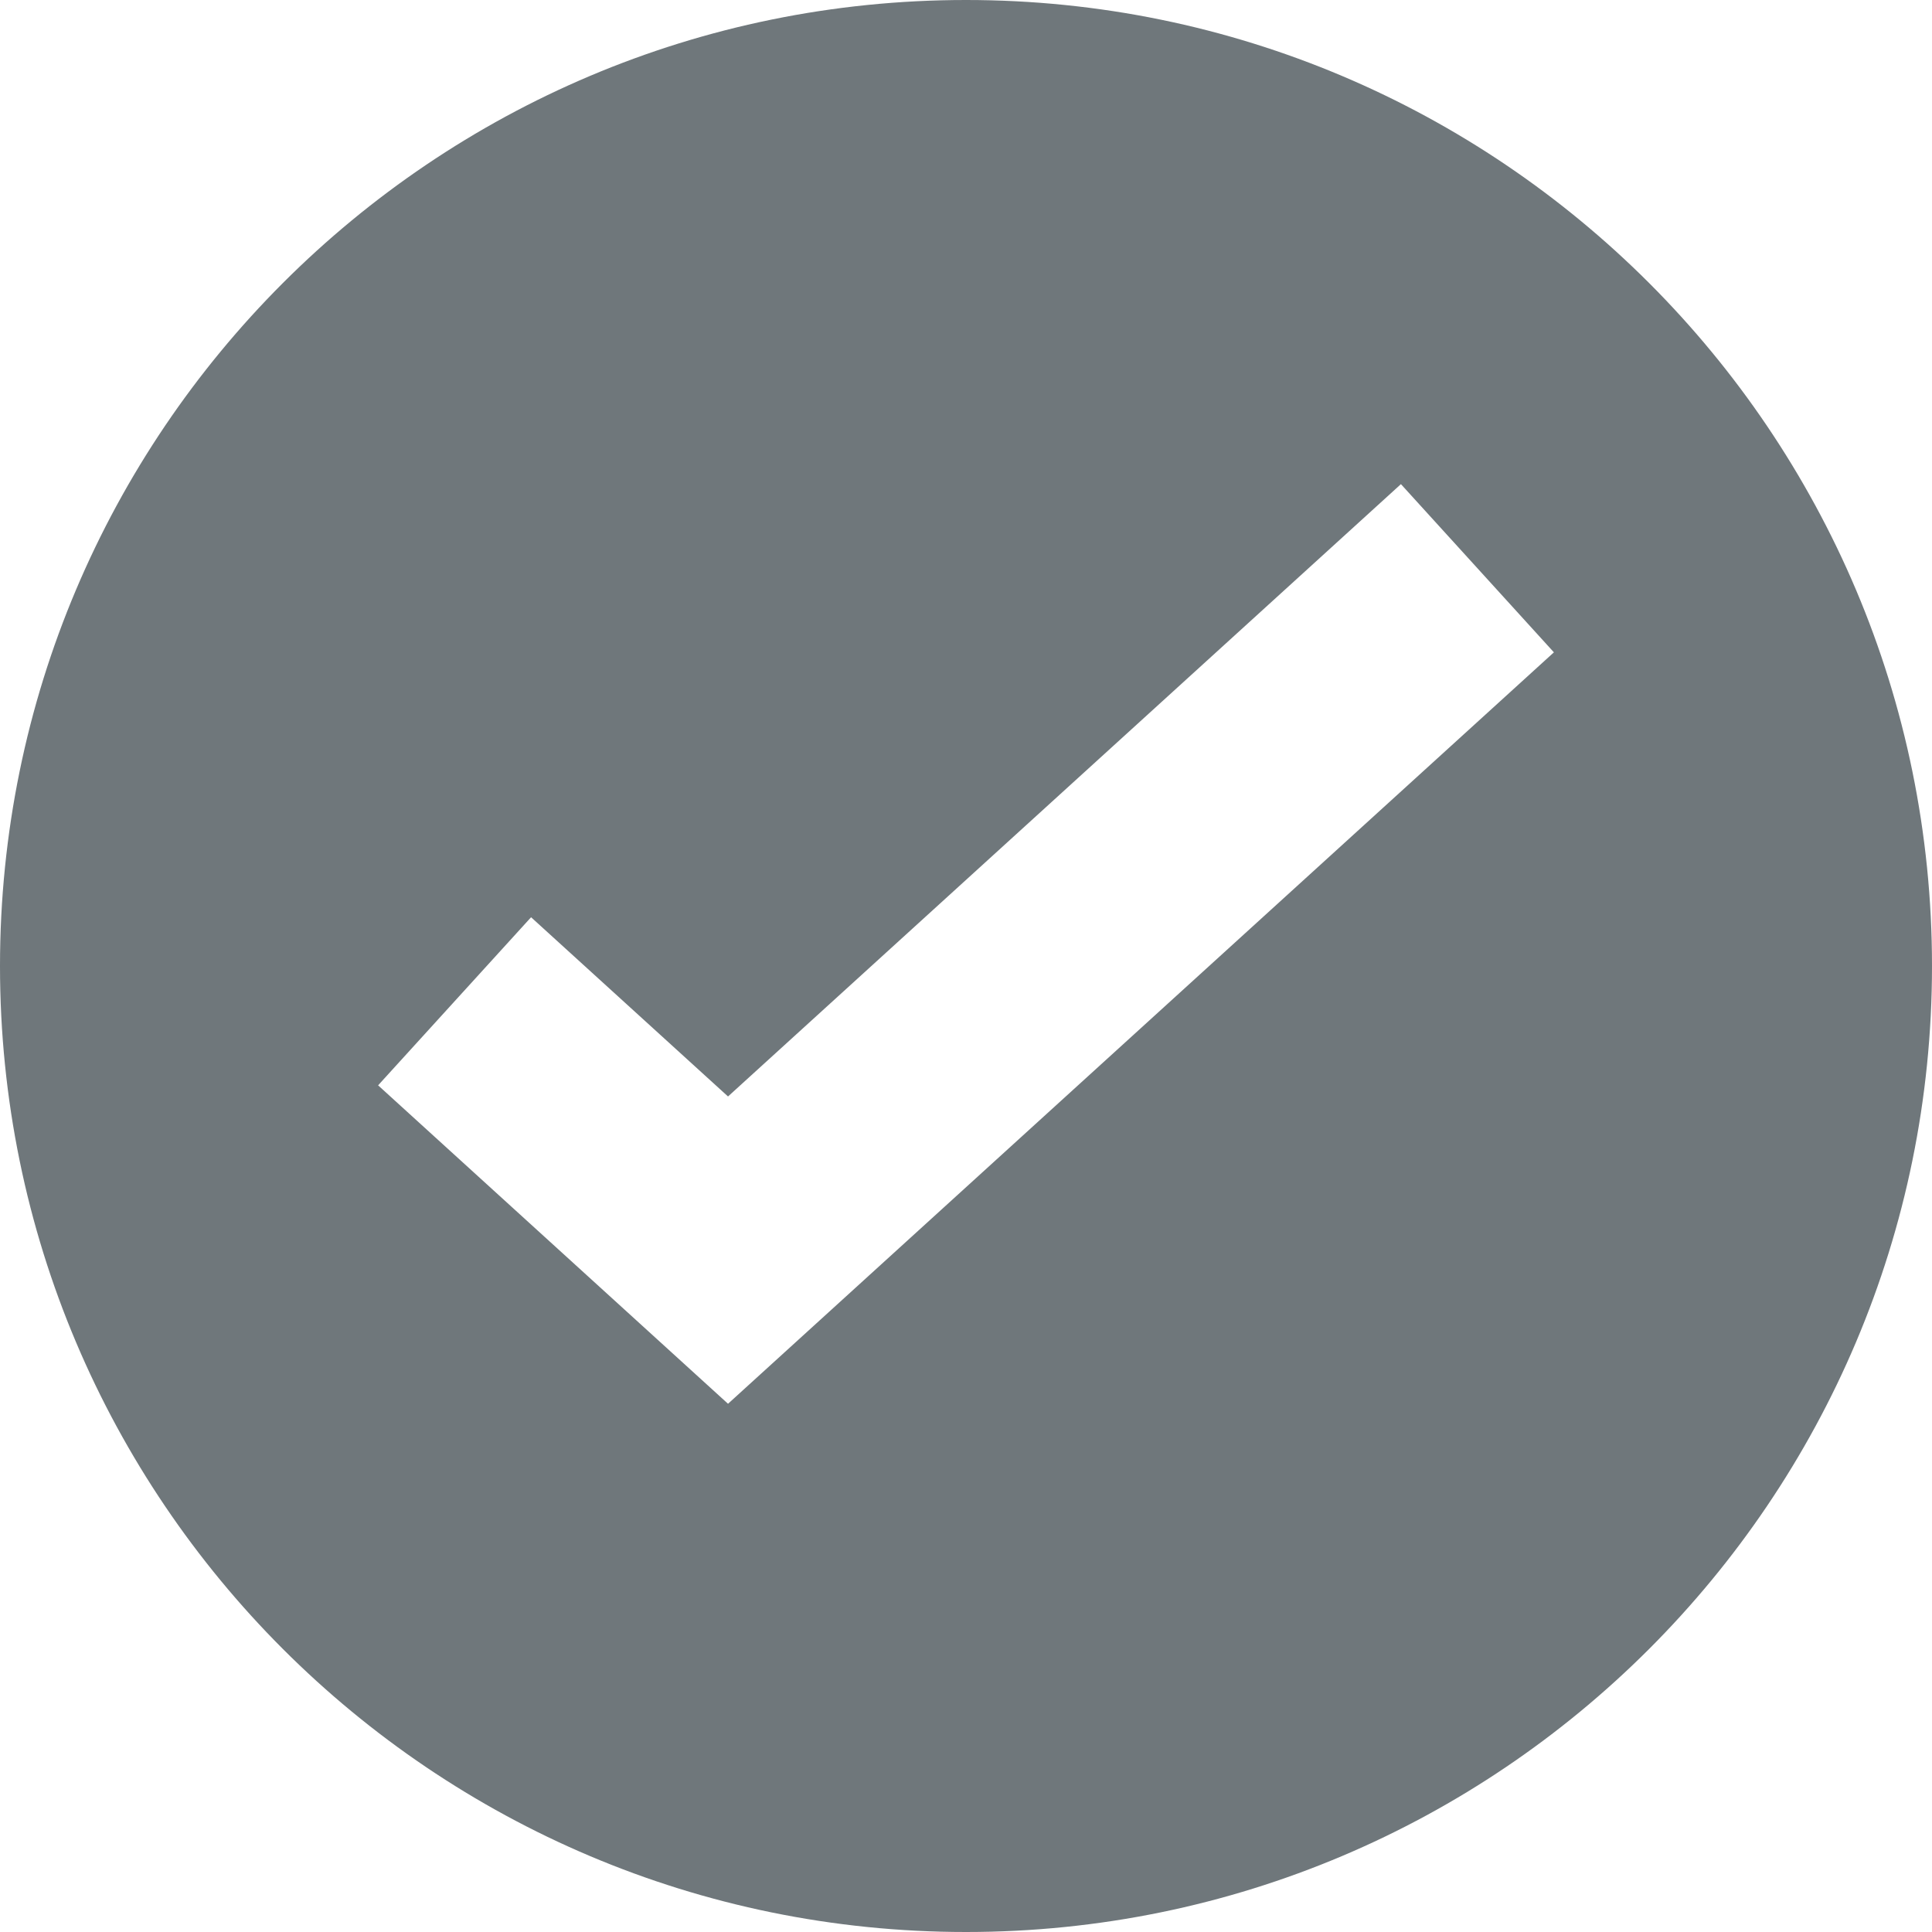
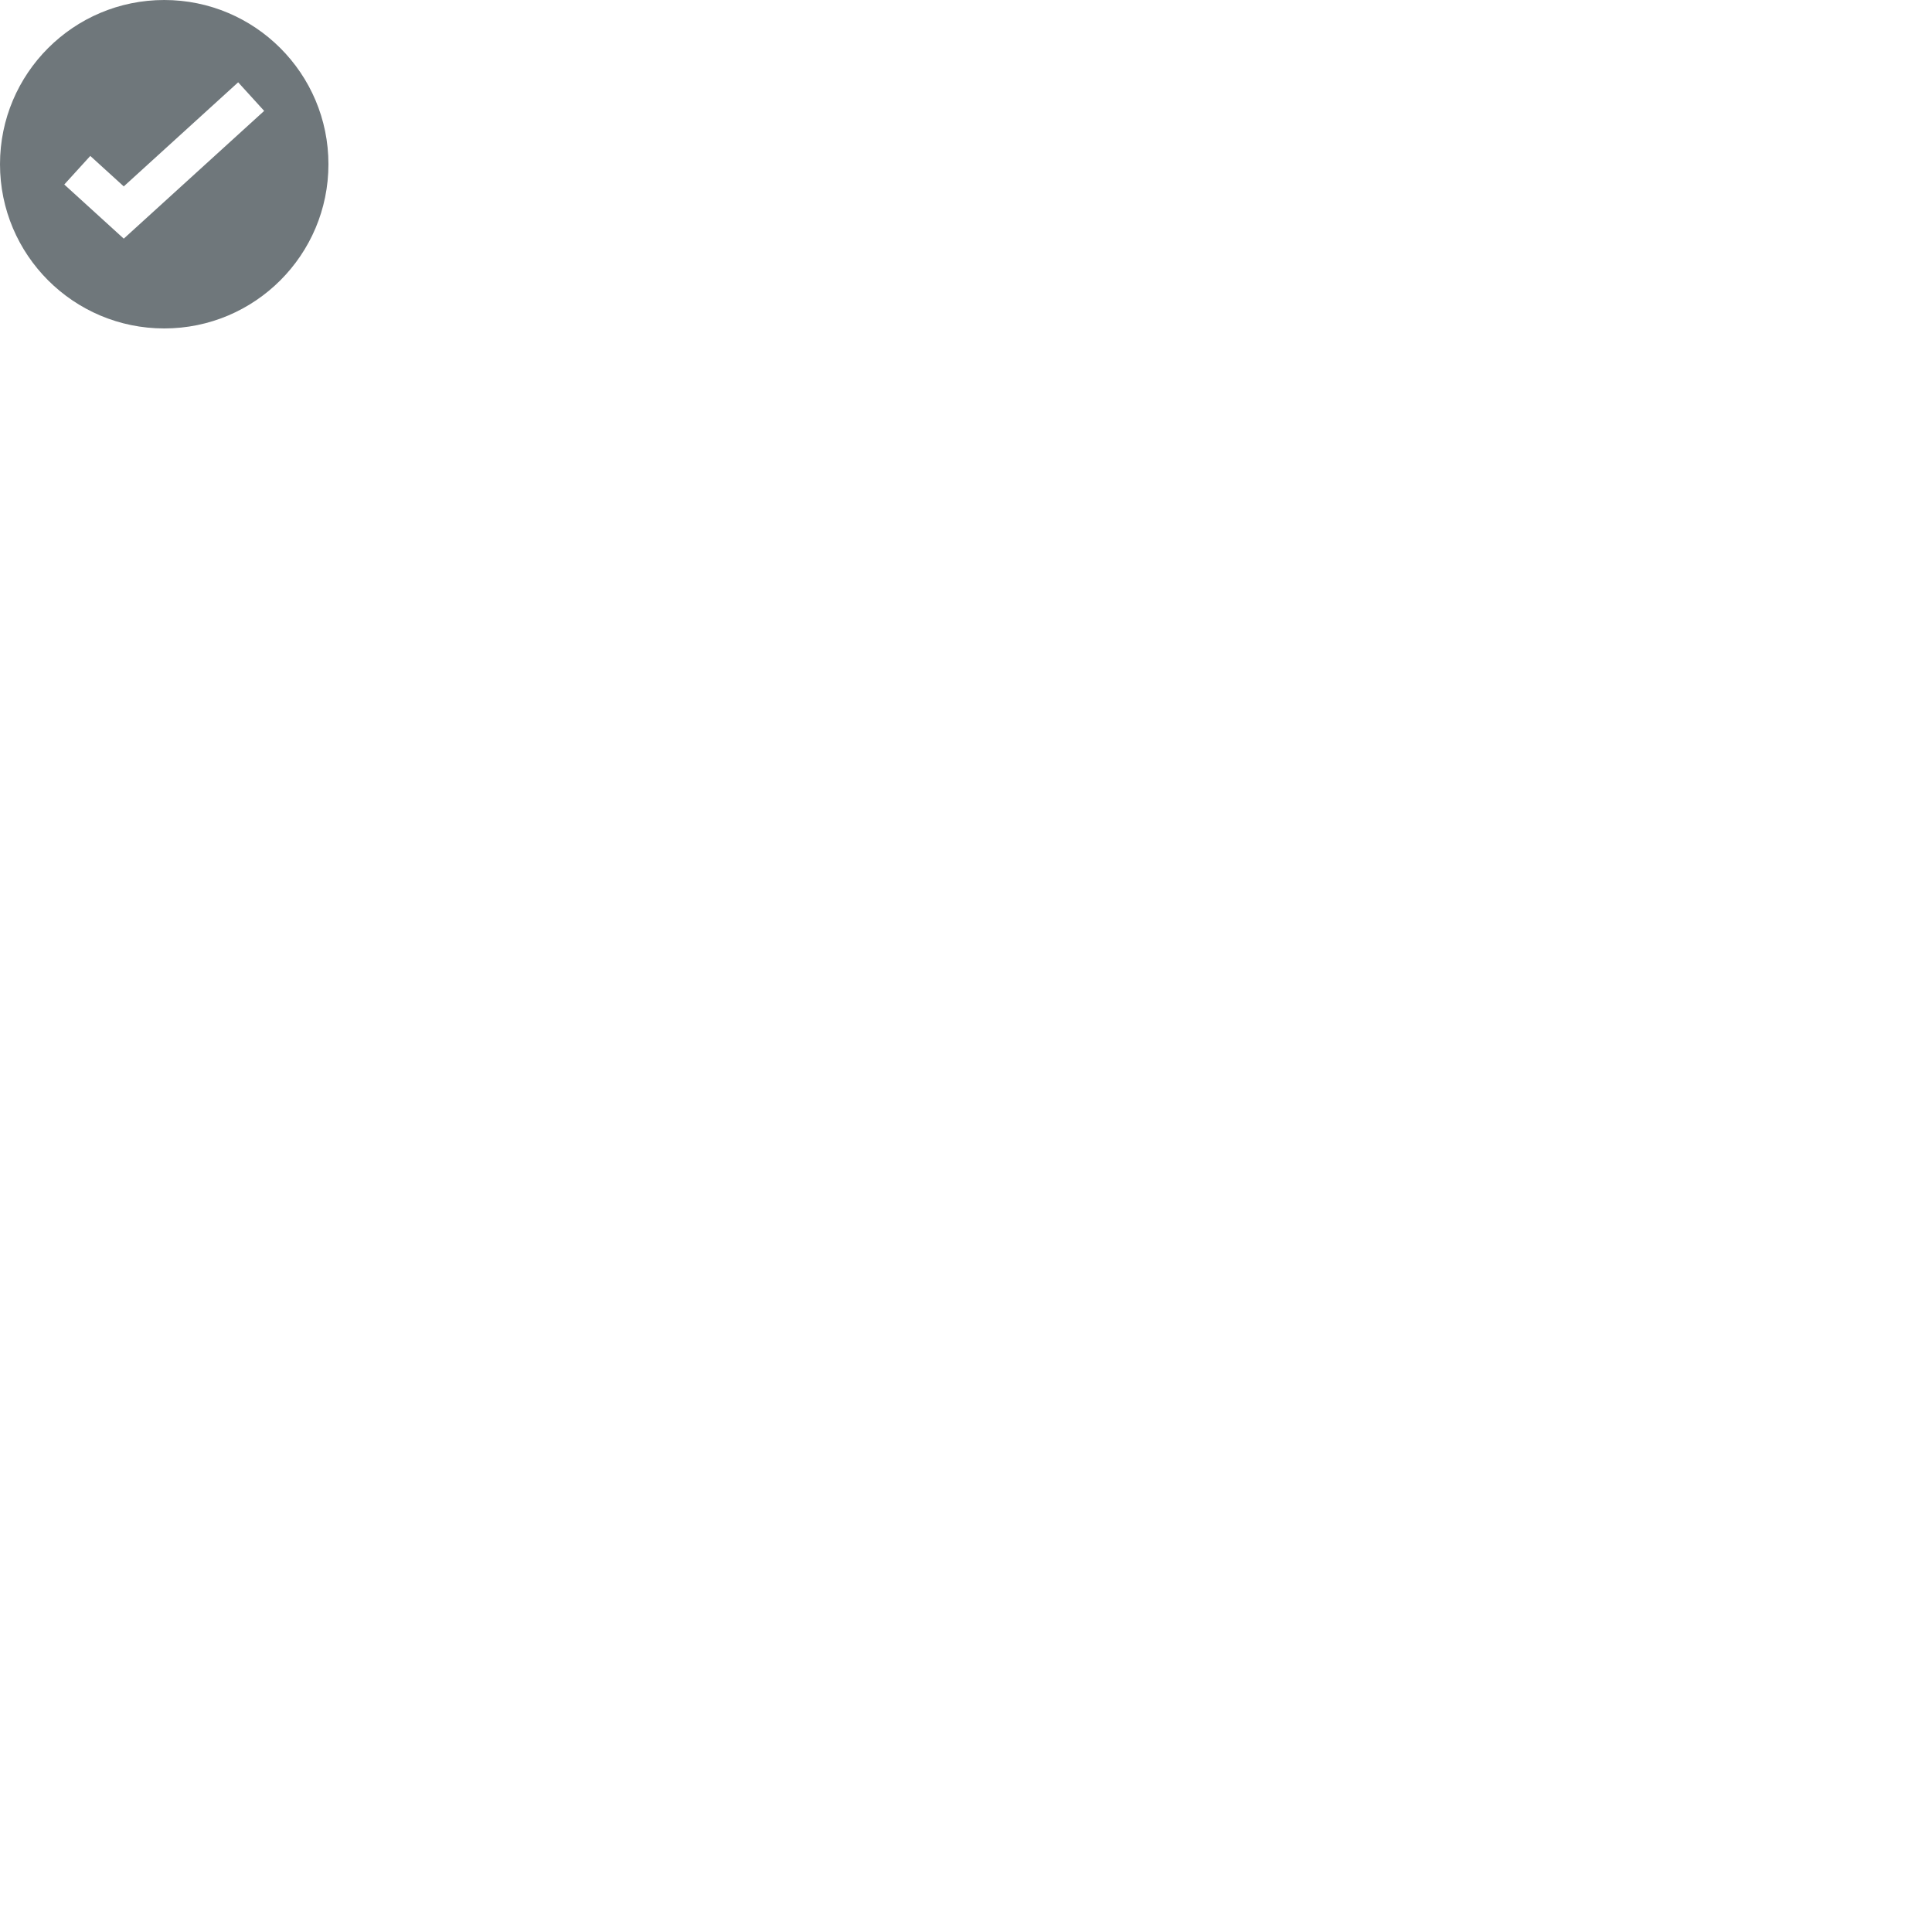
- <svg xmlns="http://www.w3.org/2000/svg" width="17px" height="17px" viewBox="0 0 17 17" version="1.1">
+ <svg xmlns="http://www.w3.org/2000/svg" width="100px" height="100px" viewBox="0 0 100 100" version="1.1">
  <defs />
  <g id="Membership-upsell-(mobile)" stroke="none" stroke-width="1" fill="none" fill-rule="evenodd" transform="translate(-50, -209)">
    <g id="Member-promo-Copy" transform="translate(28, 56)" fill="#6F777B">
      <g id="Group-6" transform="translate(22, 151)">
        <g id="Group-5">
          <g id="Group" transform="translate(0, 2)">
            <path d="M8.5,17 C3.806,17 0,13.194 0,8.5 C0,3.806 3.806,0 8.5,0 C13.194,0 17,3.806 17,8.5 C17,13.194 13.194,17 8.5,17 Z M12.327,4.26 L6.406,9.648 L4.673,8.071 L3.327,9.55 L6.406,12.352 L13.673,5.74 L12.327,4.26 Z" id="Combined-Shape" />
          </g>
        </g>
      </g>
    </g>
  </g>
</svg>
